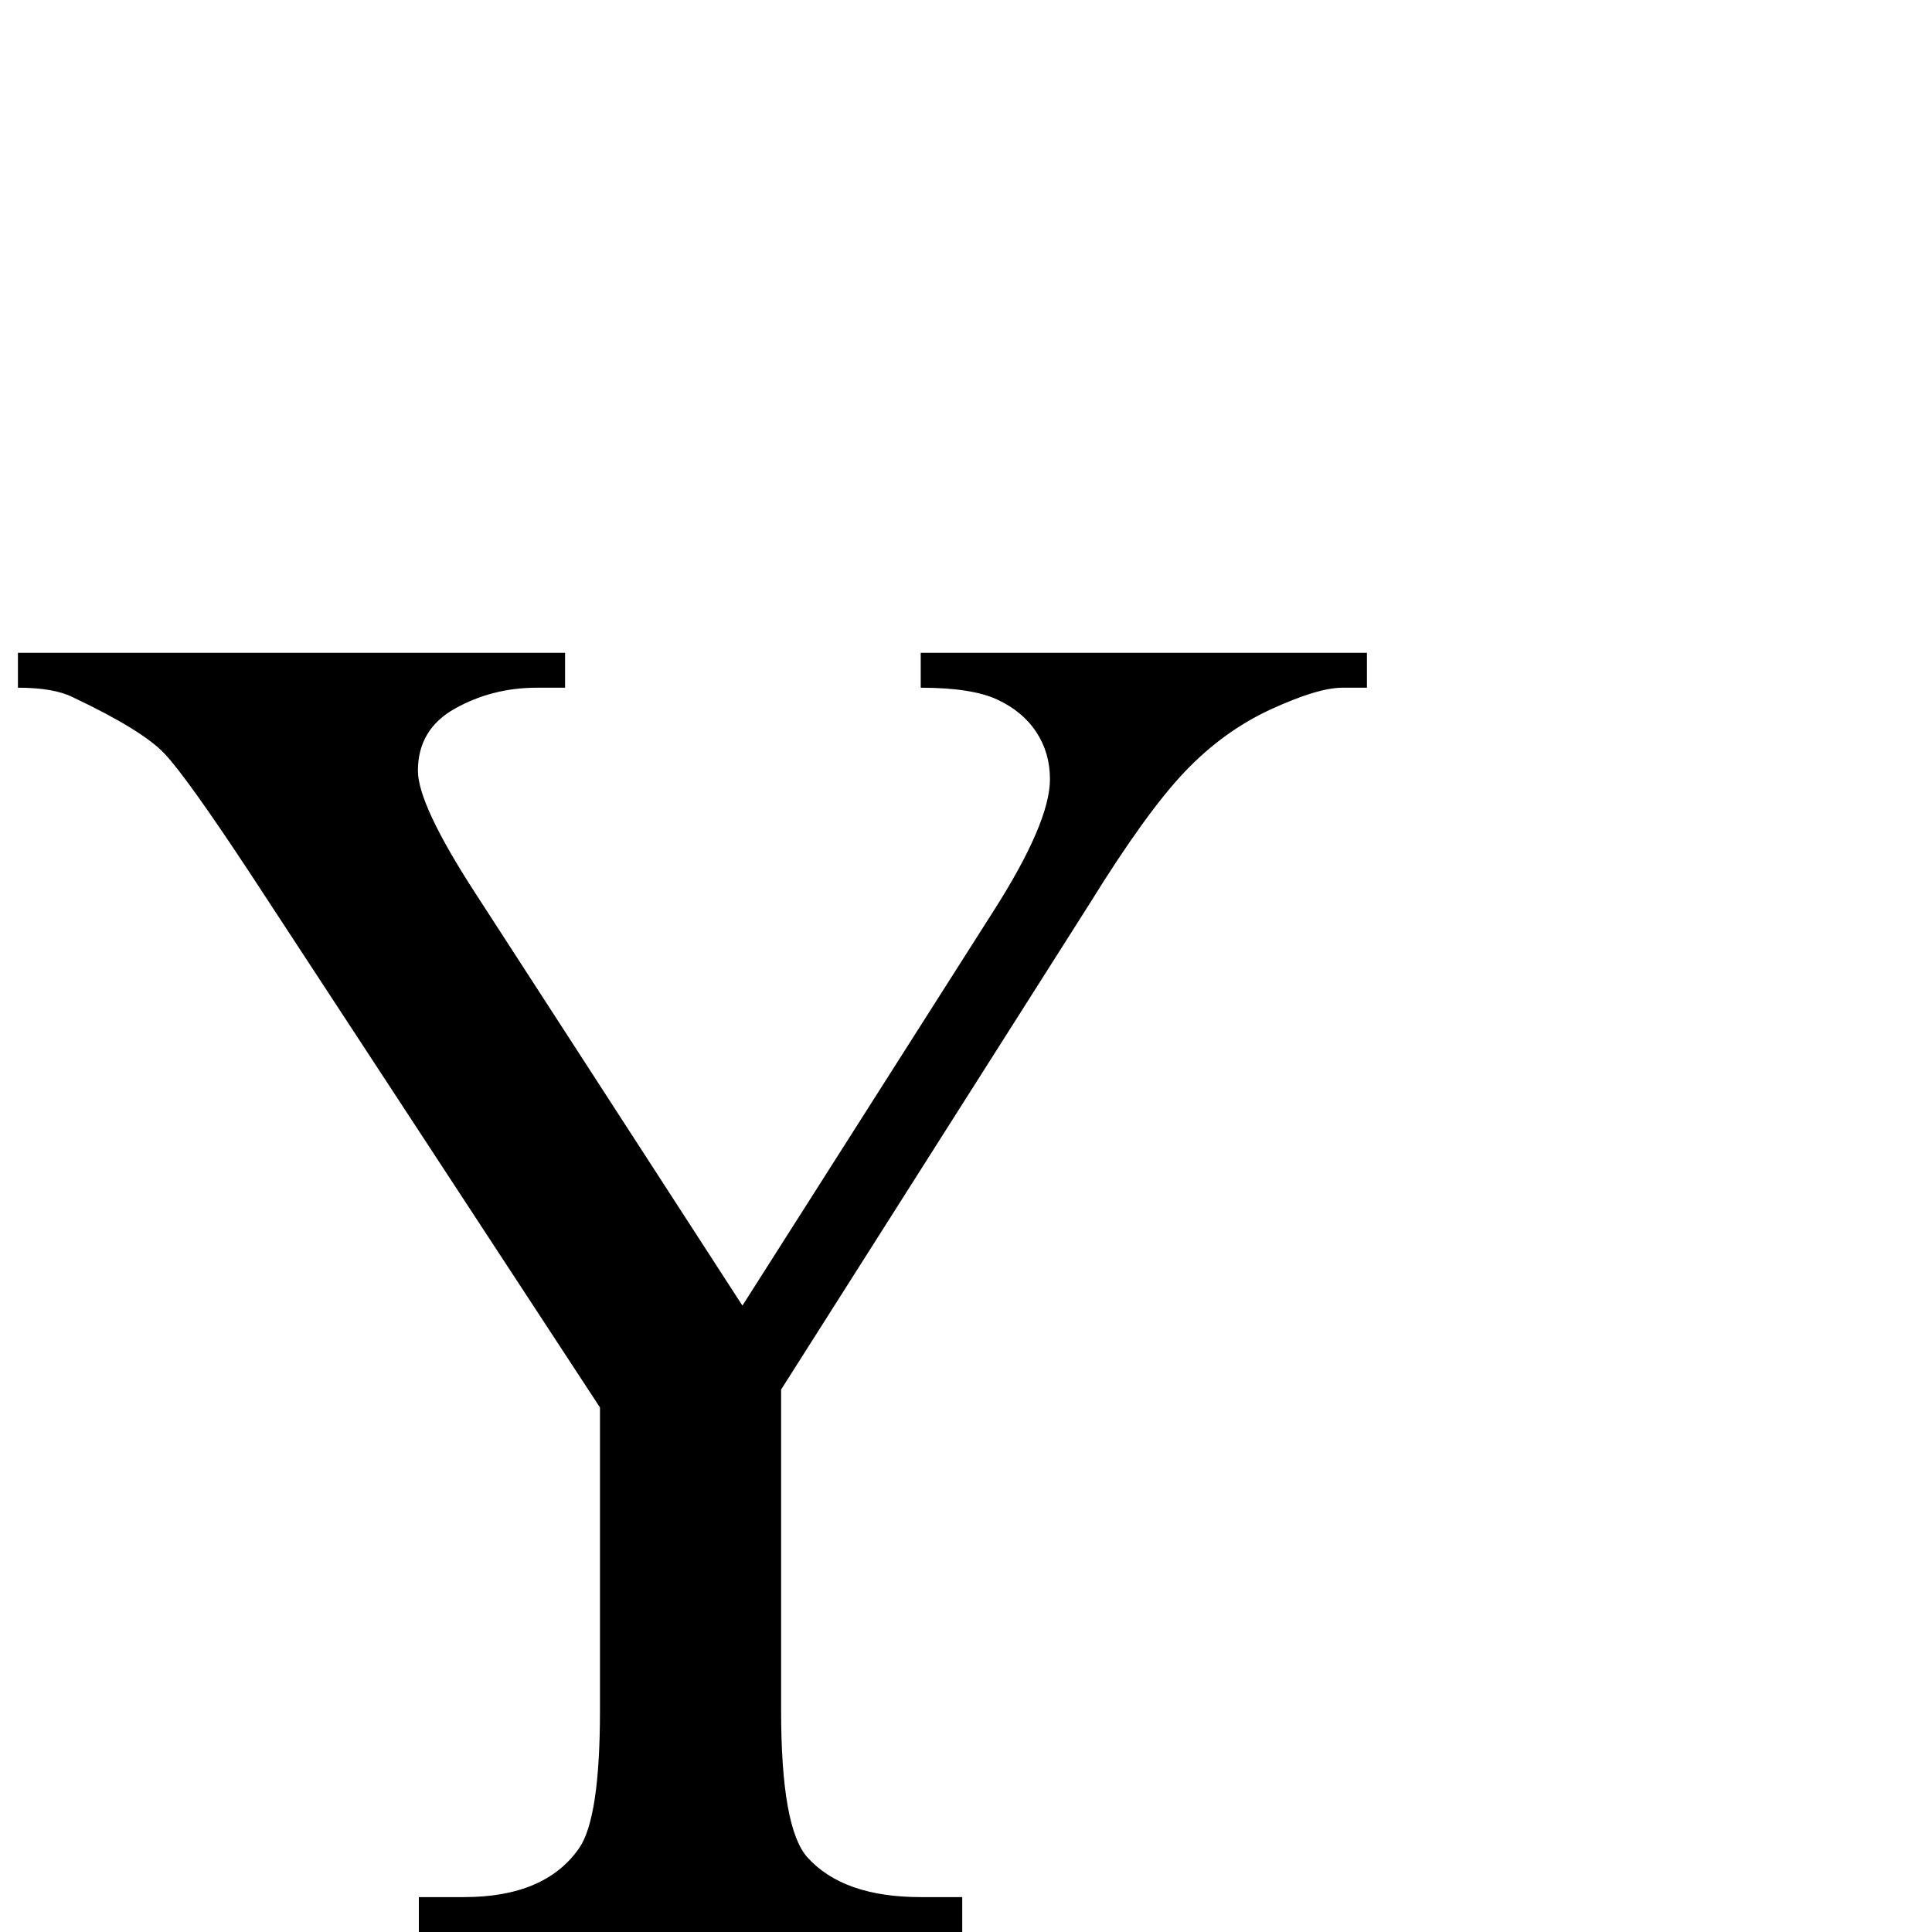
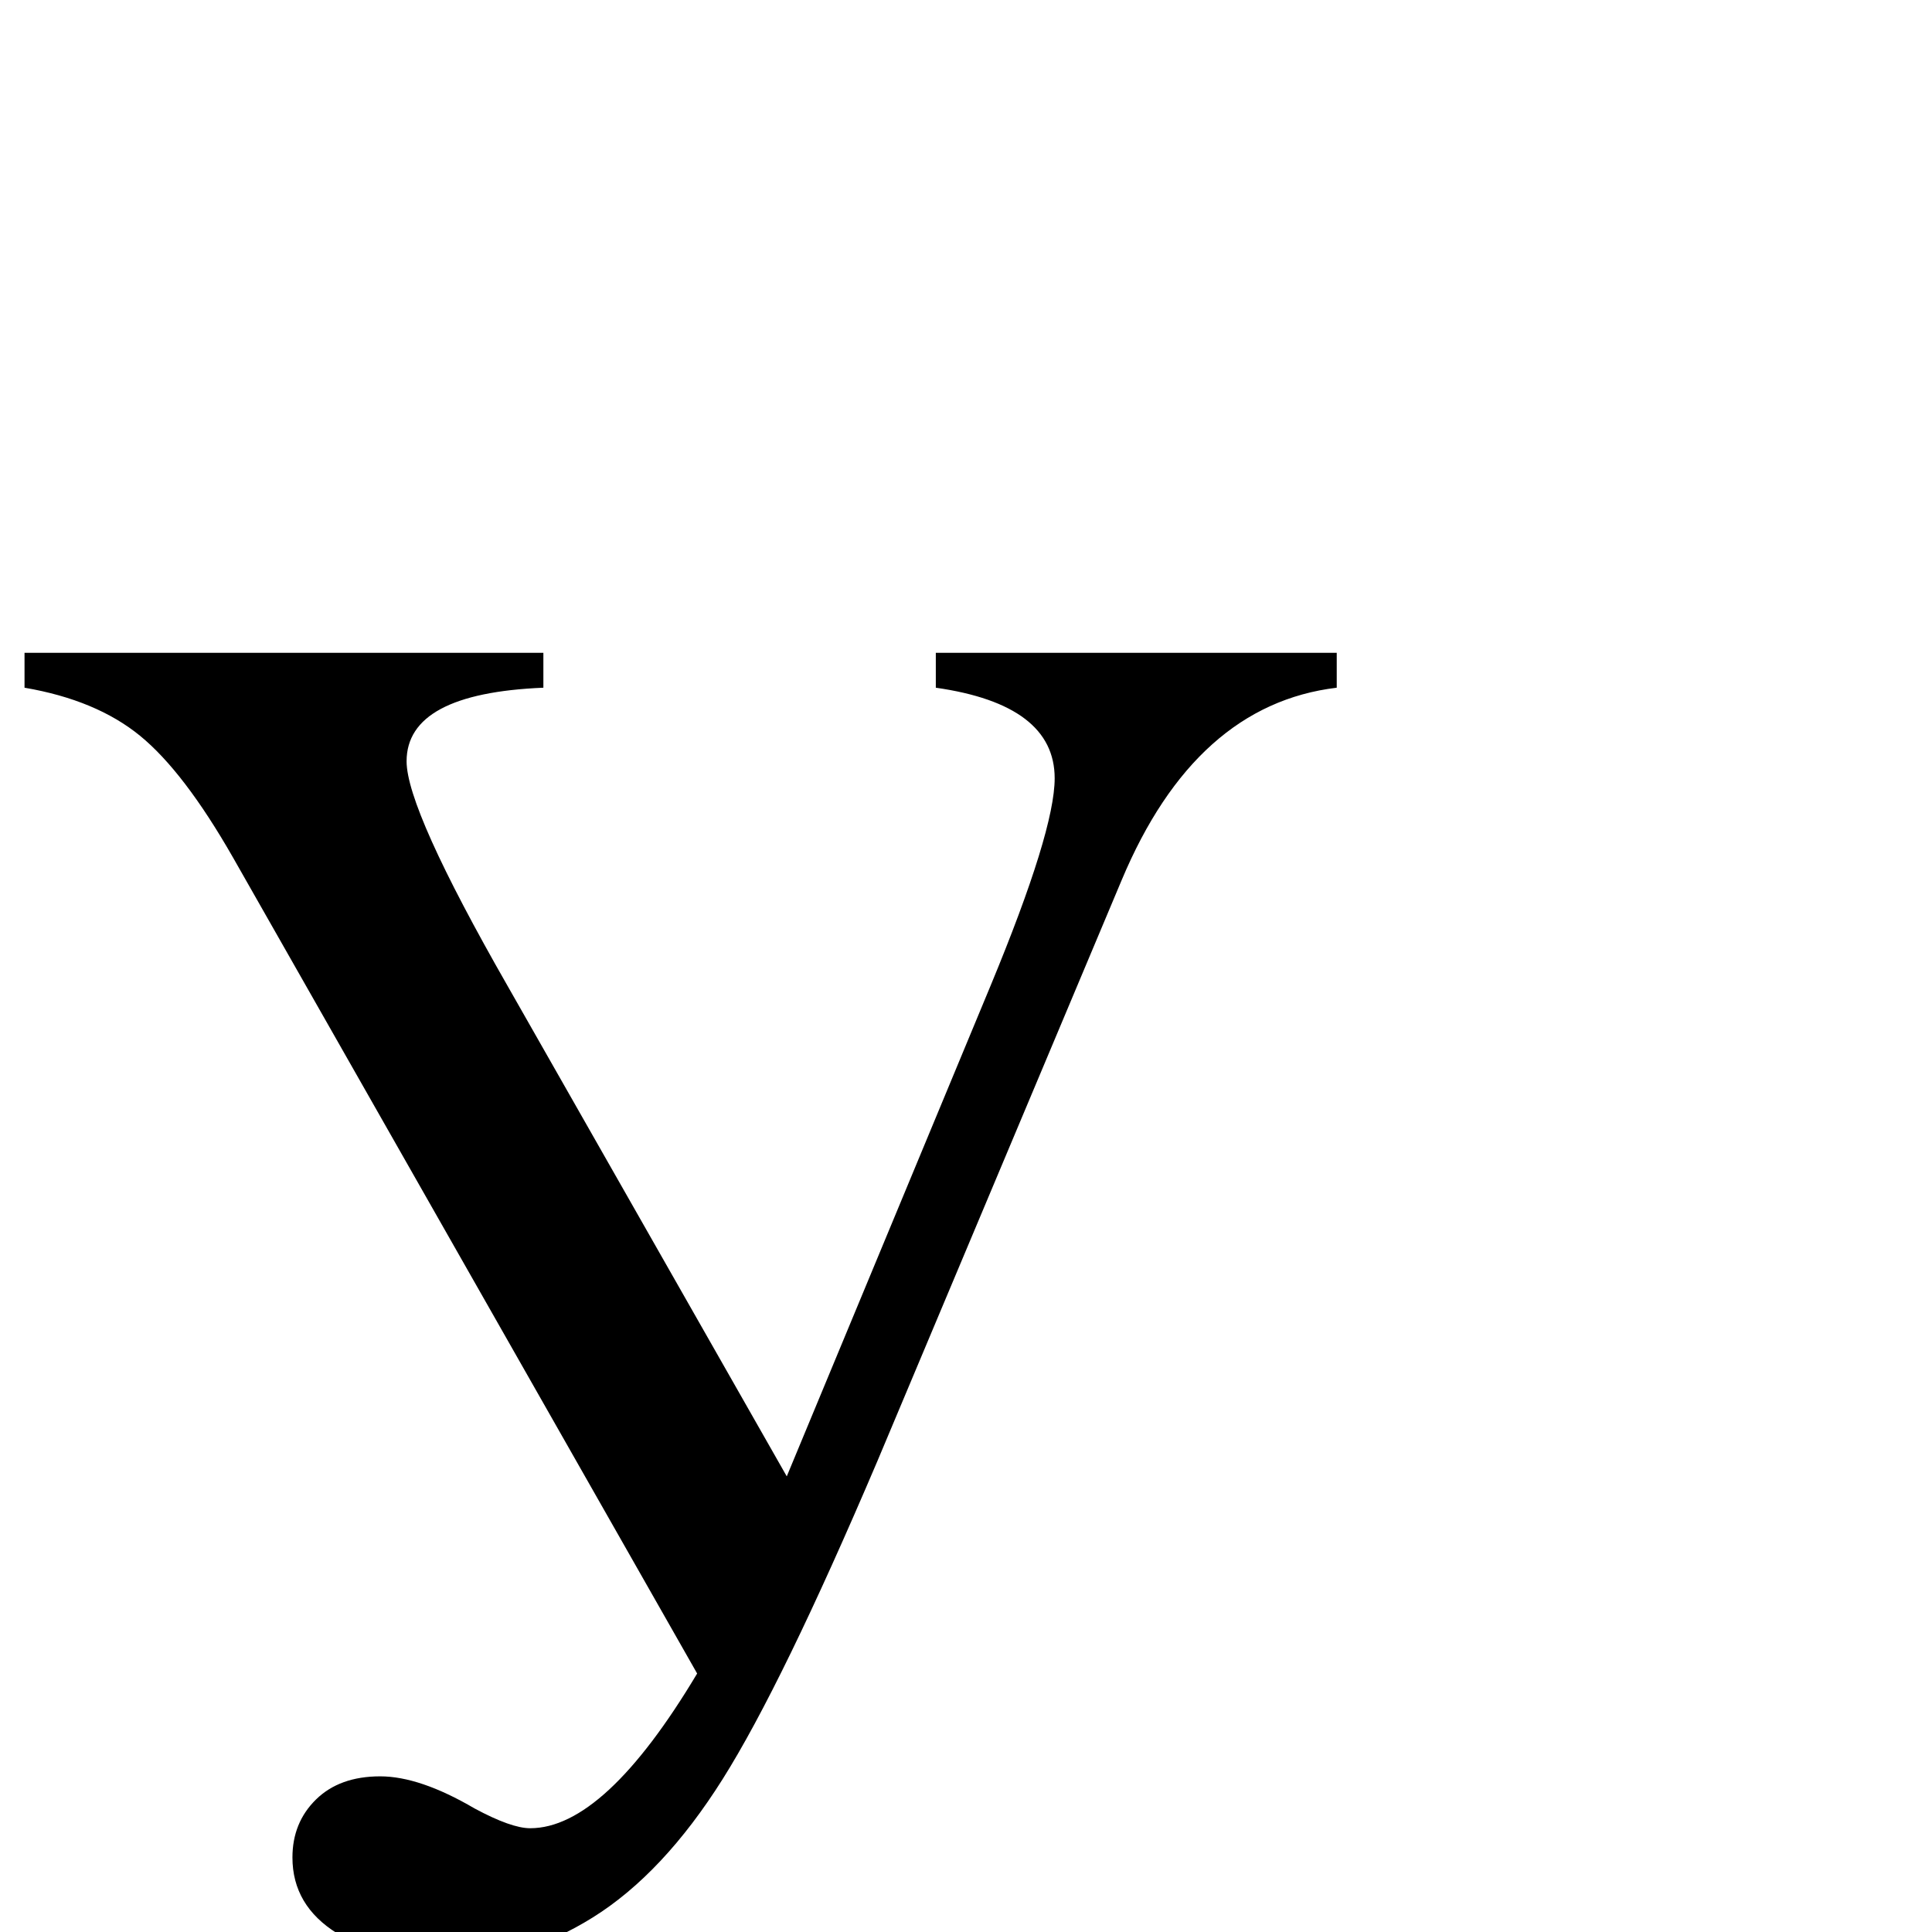
<svg xmlns="http://www.w3.org/2000/svg" version="1.1" viewBox="0 -410 2048 2048">
  <g transform="matrix(1 0 0 -1 0 1638)">
-     <path fill="currentColor" d="M976 1356h473v-37h-26q-26 0 -76 -23t-91 -66t-101 -140l-327 -515v-340q0 -125 28 -156q38 -42 120 -42h44v-37h-576v37h48q86 0 122 52q22 32 22 146v321l-372 568q-66 100 -89.5 125t-97.5 60q-20 10 -58 10v37h580v-37h-30q-47 0 -86.5 -22t-39.5 -66q0 -36 61 -130 l283 -437l266 418q60 94 60 140q0 28 -14.5 50t-41.5 34.5t-81 12.5v37z" />
+     <path fill="currentColor" d="M26 1356h550v-37q-145 -6 -145 -78q0 -51 107 -238l296 -520l216 520q68 164 68 220q0 78 -126 96v37h425v-37q-150 -18 -228 -204l-259 -616q-101 -237 -164 -337t-137.5 -146.5t-154.5 -46.5q-69 0 -116.5 29.5t-47.5 80.5q0 37 25 61.5t68 24.5q42 0 100 -34 q39 -21 59 -21q79 0 177 164l-492 865q-52 91 -98.5 129t-122.5 51v37z" />
  </g>
</svg>
